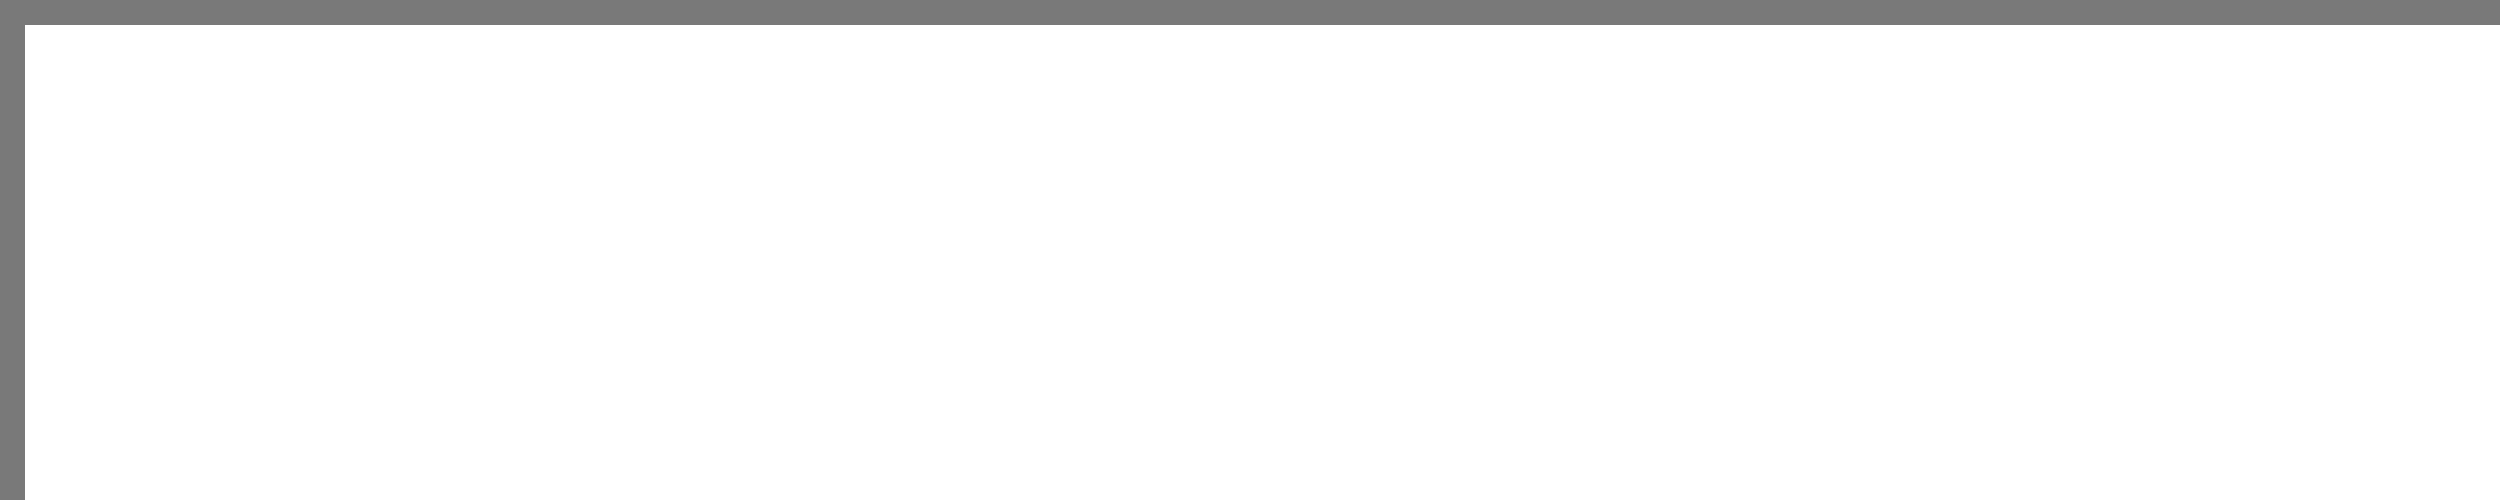
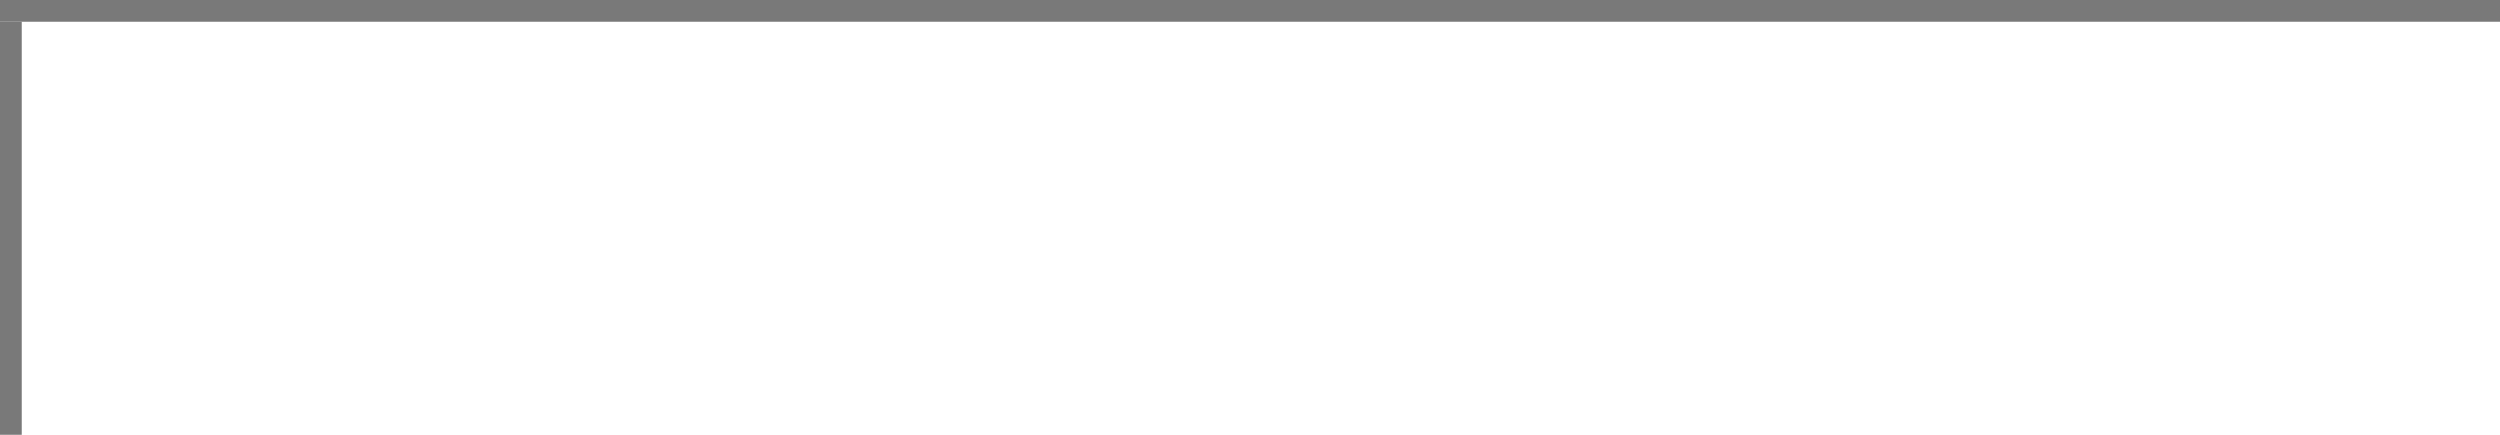
- <svg xmlns="http://www.w3.org/2000/svg" version="1.1" width="100px" height="20px" viewBox="206 149 100 20">
-   <path d="M 1 1  L 100 1  L 100 20  L 1 20  L 1 1  Z " fill-rule="nonzero" fill="rgba(255, 255, 255, 1)" stroke="none" transform="matrix(1 0 0 1 206 149 )" class="fill" />
-   <path d="M 0.5 1  L 0.5 20  " stroke-width="1" stroke-dasharray="0" stroke="rgba(121, 121, 121, 1)" fill="none" transform="matrix(1 0 0 1 206 149 )" class="stroke" />
-   <path d="M 0 0.5  L 100 0.5  " stroke-width="1" stroke-dasharray="0" stroke="rgba(121, 121, 121, 1)" fill="none" transform="matrix(1 0 0 1 206 149 )" class="stroke" />
+ <svg xmlns="http://www.w3.org/2000/svg" version="1.1" width="115px" height="20px" viewBox="811 109 115 20">
+   <path d="M 1 1  L 115 1  L 115 20  L 1 20  L 1 1  Z " fill-rule="nonzero" fill="rgba(255, 255, 255, 1)" stroke="none" transform="matrix(1 0 0 1 811 109 )" class="fill" />
+   <path d="M 0.5 1  L 0.5 20  " stroke-width="1" stroke-dasharray="0" stroke="rgba(121, 121, 121, 1)" fill="none" transform="matrix(1 0 0 1 811 109 )" class="stroke" />
+   <path d="M 0 0.5  L 115 0.5  " stroke-width="1" stroke-dasharray="0" stroke="rgba(121, 121, 121, 1)" fill="none" transform="matrix(1 0 0 1 811 109 )" class="stroke" />
</svg>
